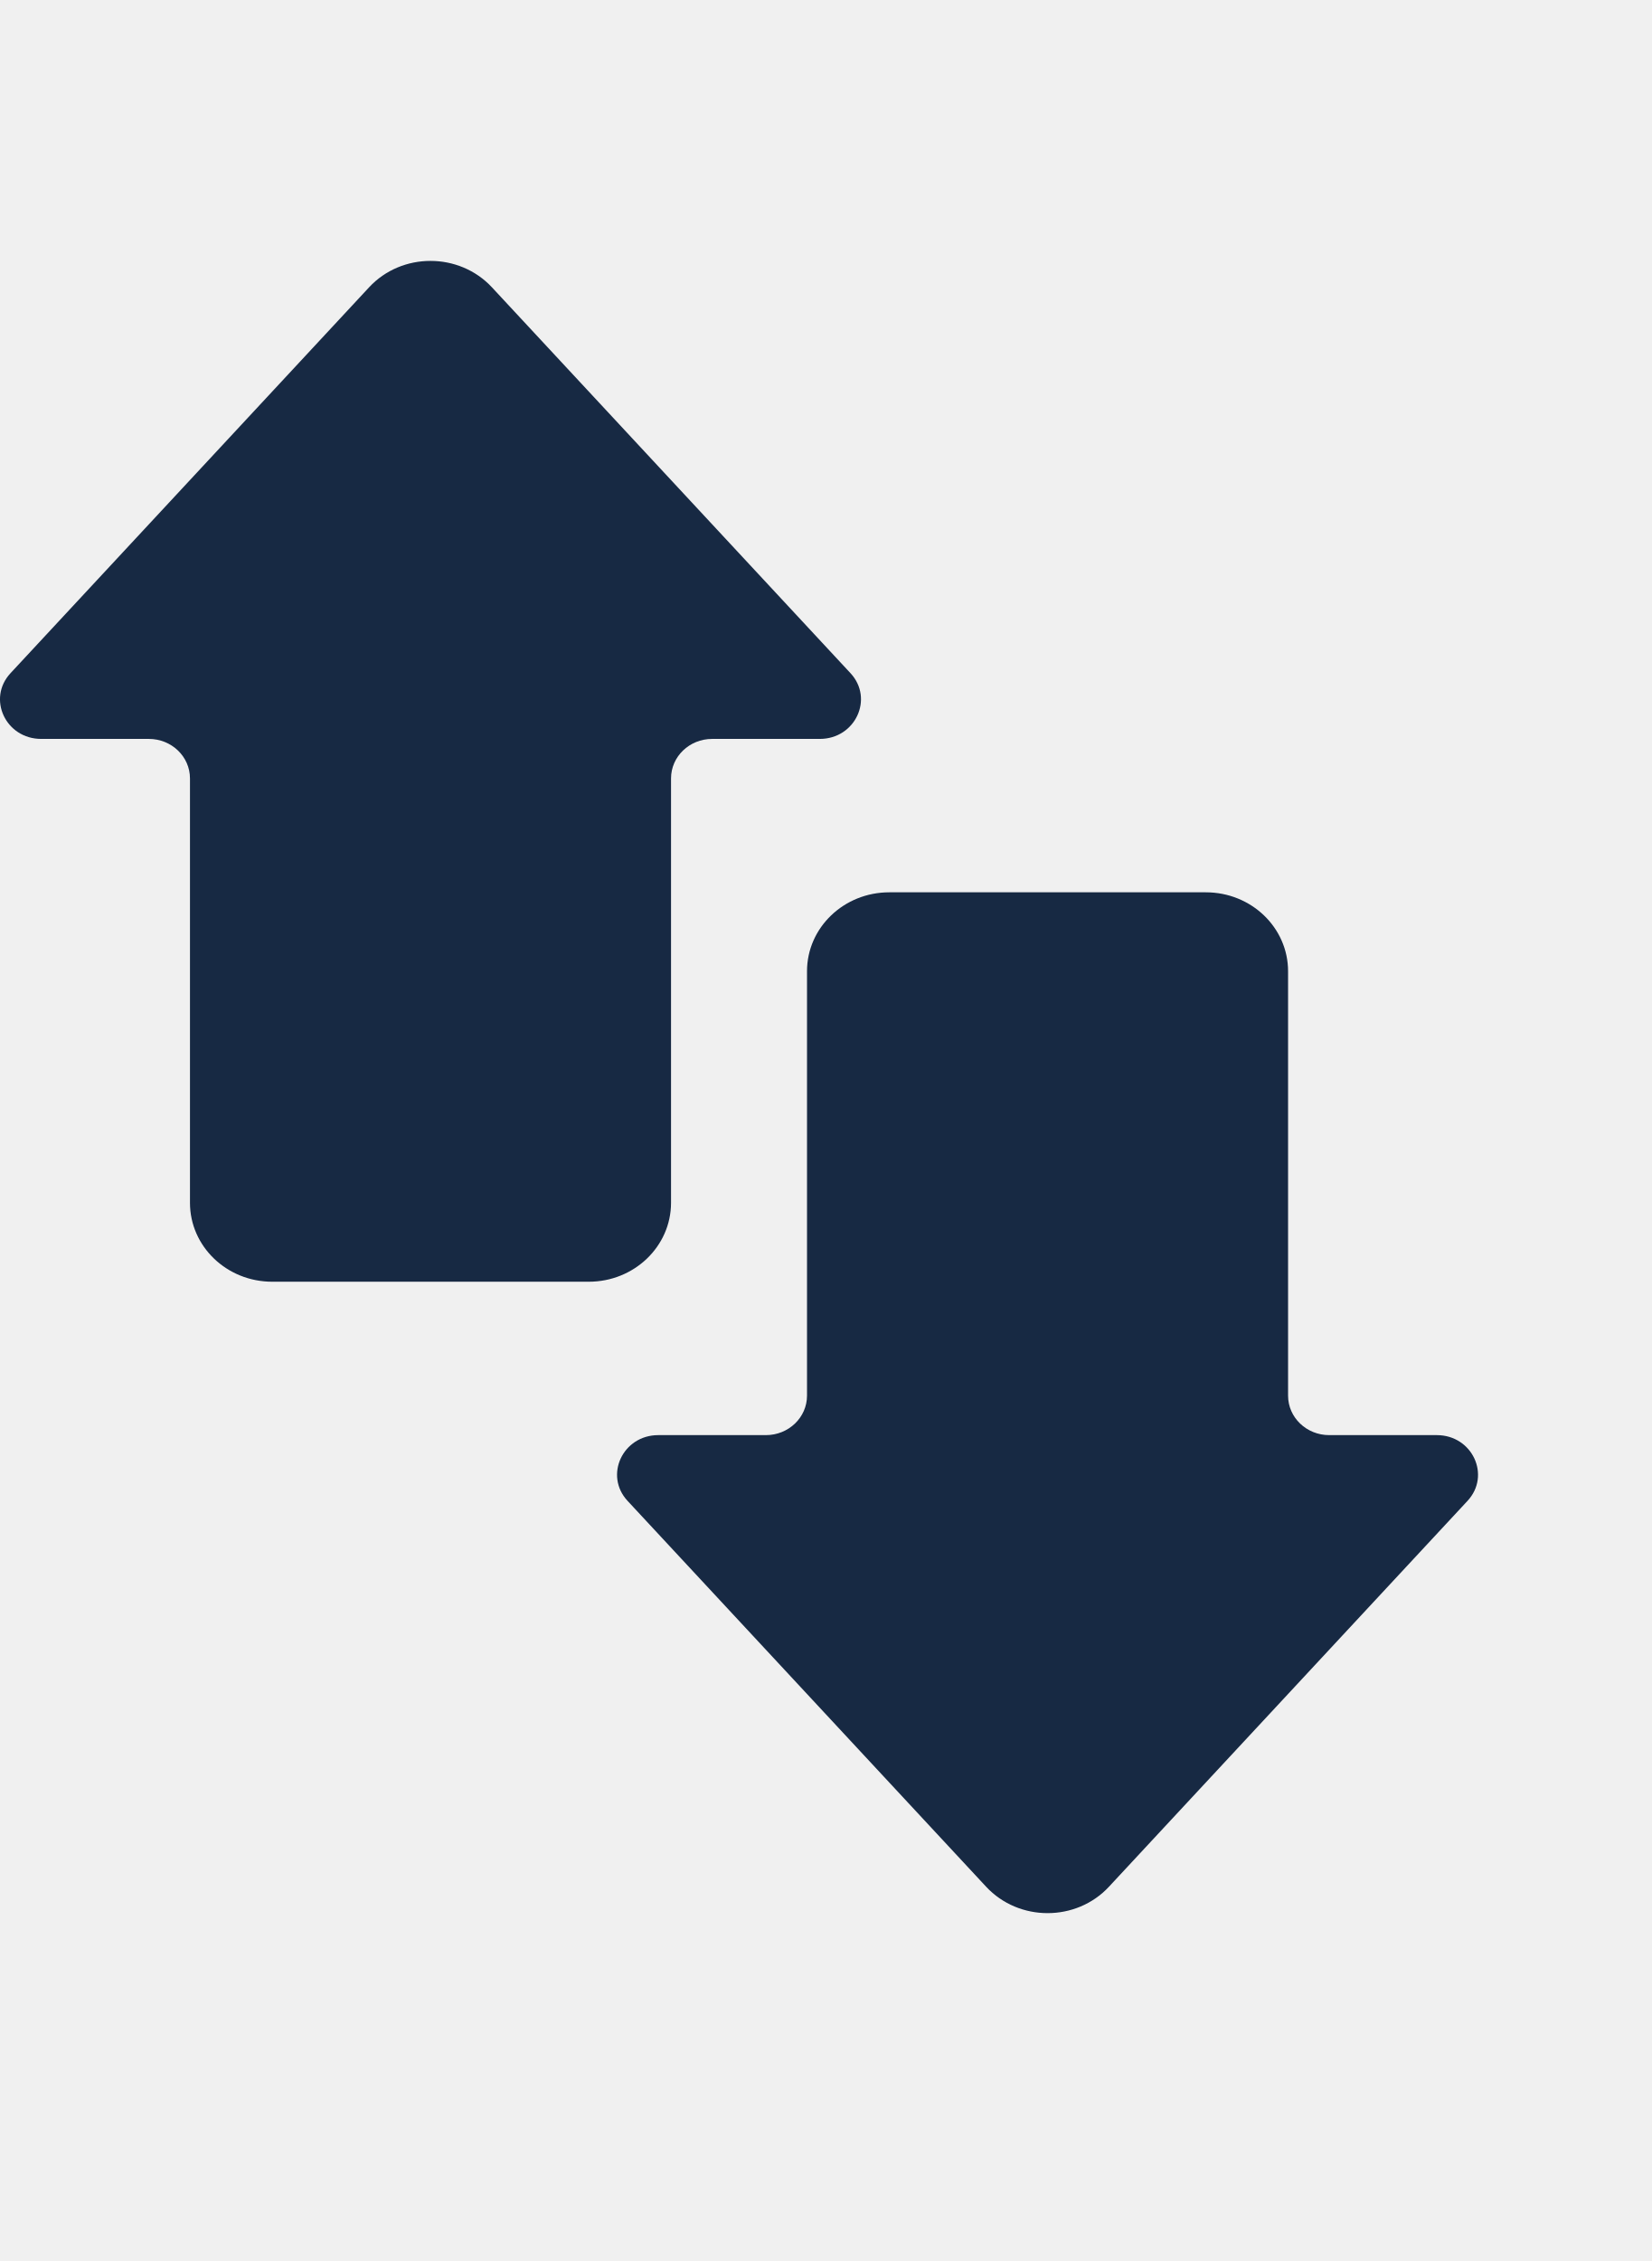
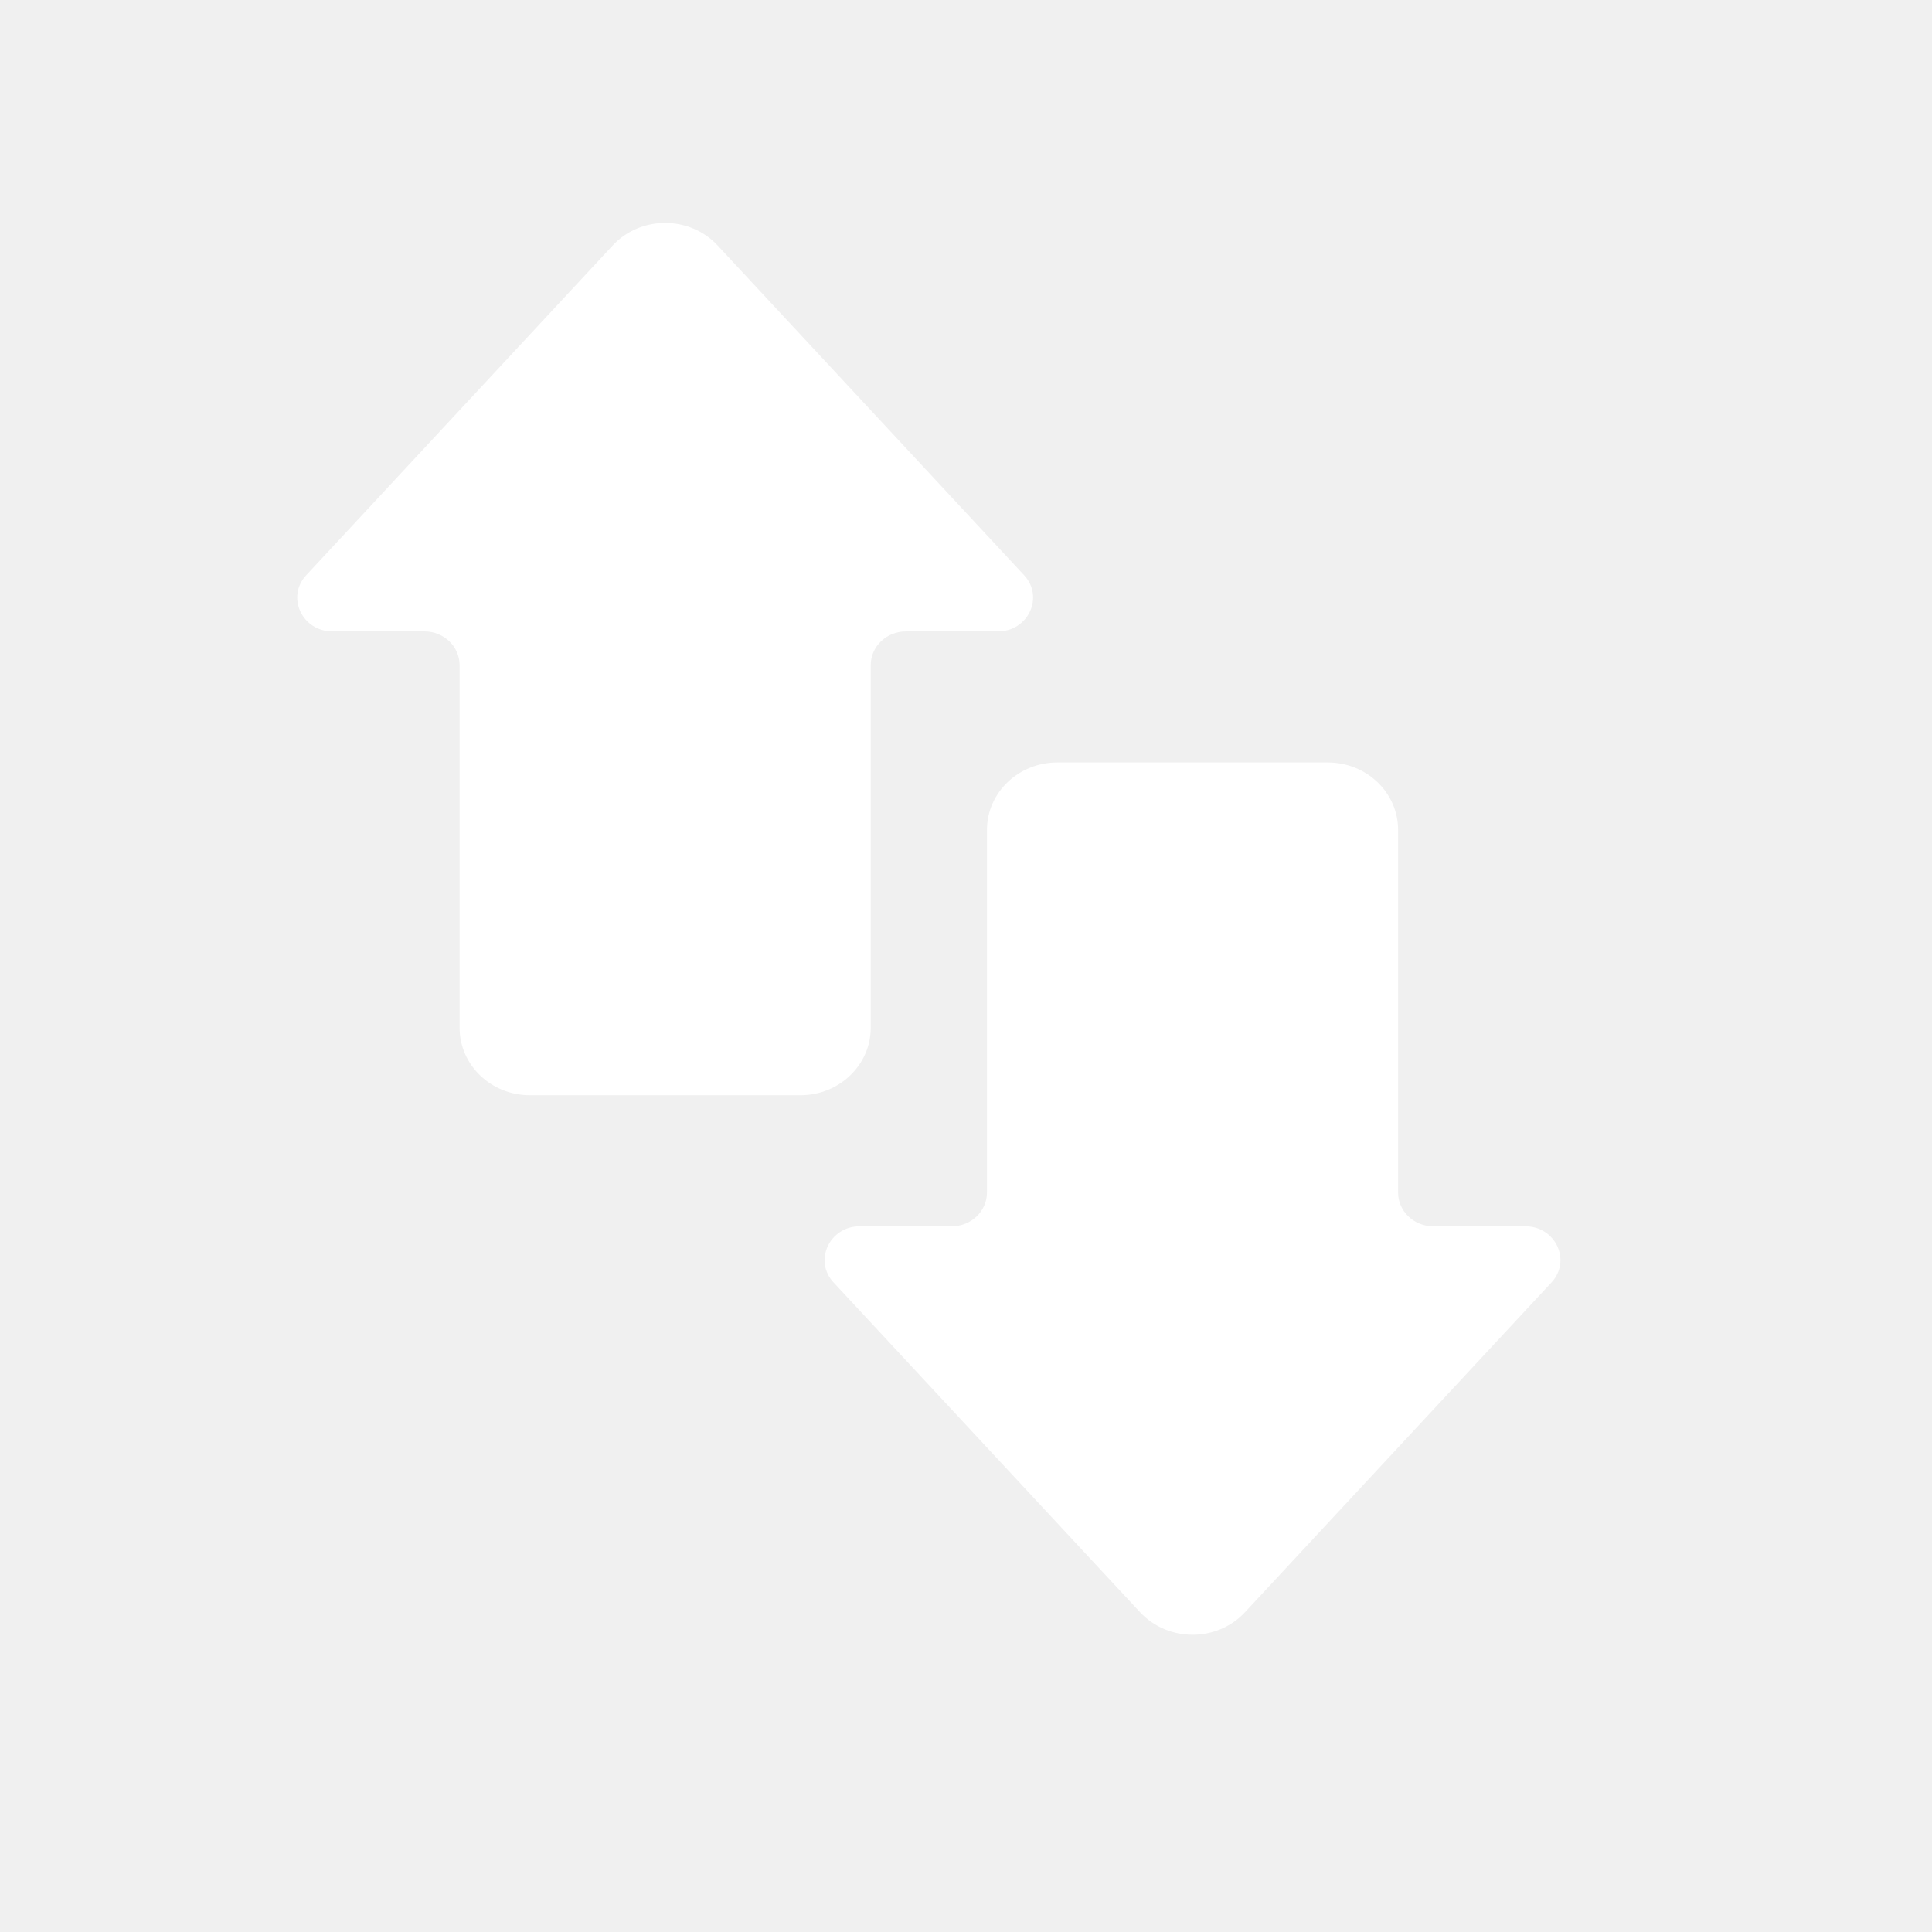
- <svg xmlns="http://www.w3.org/2000/svg" width="19" height="26" viewBox="0 0 19 26" fill="none">
-   <path d="M6.772 14.739C7.294 14.739 7.718 14.333 7.718 13.831V8.951C7.718 8.7 7.93 8.497 8.191 8.497L9.429 8.497C9.837 8.497 10.054 8.034 9.782 7.741L5.658 3.304C5.281 2.899 4.621 2.899 4.245 3.304L0.121 7.741C-0.151 8.034 0.065 8.497 0.474 8.497H1.712C1.973 8.497 2.185 8.7 2.185 8.951L2.185 13.831C2.185 14.333 2.608 14.739 3.131 14.739L6.772 14.739Z" fill="#172943" />
-   <path d="M10.228 10.261C9.706 10.261 9.282 10.667 9.282 11.169V16.049C9.282 16.3 9.07 16.503 8.809 16.503H7.571C7.163 16.503 6.946 16.966 7.218 17.259L11.342 21.696C11.719 22.101 12.379 22.101 12.755 21.696L16.879 17.259C17.151 16.966 16.934 16.503 16.526 16.503H15.288C15.027 16.503 14.815 16.3 14.815 16.049V11.169C14.815 10.667 14.392 10.261 13.869 10.261H10.228Z" fill="#172943" />
+ <svg xmlns="http://www.w3.org/2000/svg" width="26" height="26" viewBox="0 0 26 26" fill="none">
+   <path d="M10.772 14.739C11.294 14.739 11.718 14.333 11.718 13.831V8.951C11.718 8.7 11.93 8.497 12.191 8.497L13.429 8.497C13.837 8.497 14.054 8.034 13.782 7.741L9.658 3.304C9.281 2.899 8.621 2.899 8.245 3.304L4.121 7.741C3.849 8.034 4.065 8.497 4.474 8.497H5.712C5.973 8.497 6.185 8.7 6.185 8.951L6.185 13.831C6.185 14.333 6.608 14.739 7.131 14.739L10.772 14.739Z" fill="white" />
+   <path d="M14.228 10.261C13.706 10.261 13.282 10.667 13.282 11.169V16.049C13.282 16.3 13.07 16.503 12.809 16.503H11.571C11.163 16.503 10.946 16.966 11.218 17.259L15.342 21.696C15.719 22.101 16.379 22.101 16.755 21.696L20.879 17.259C21.151 16.966 20.934 16.503 20.526 16.503H19.288C19.027 16.503 18.815 16.3 18.815 16.049V11.169C18.815 10.667 18.392 10.261 17.869 10.261H14.228Z" fill="white" />
</svg>
